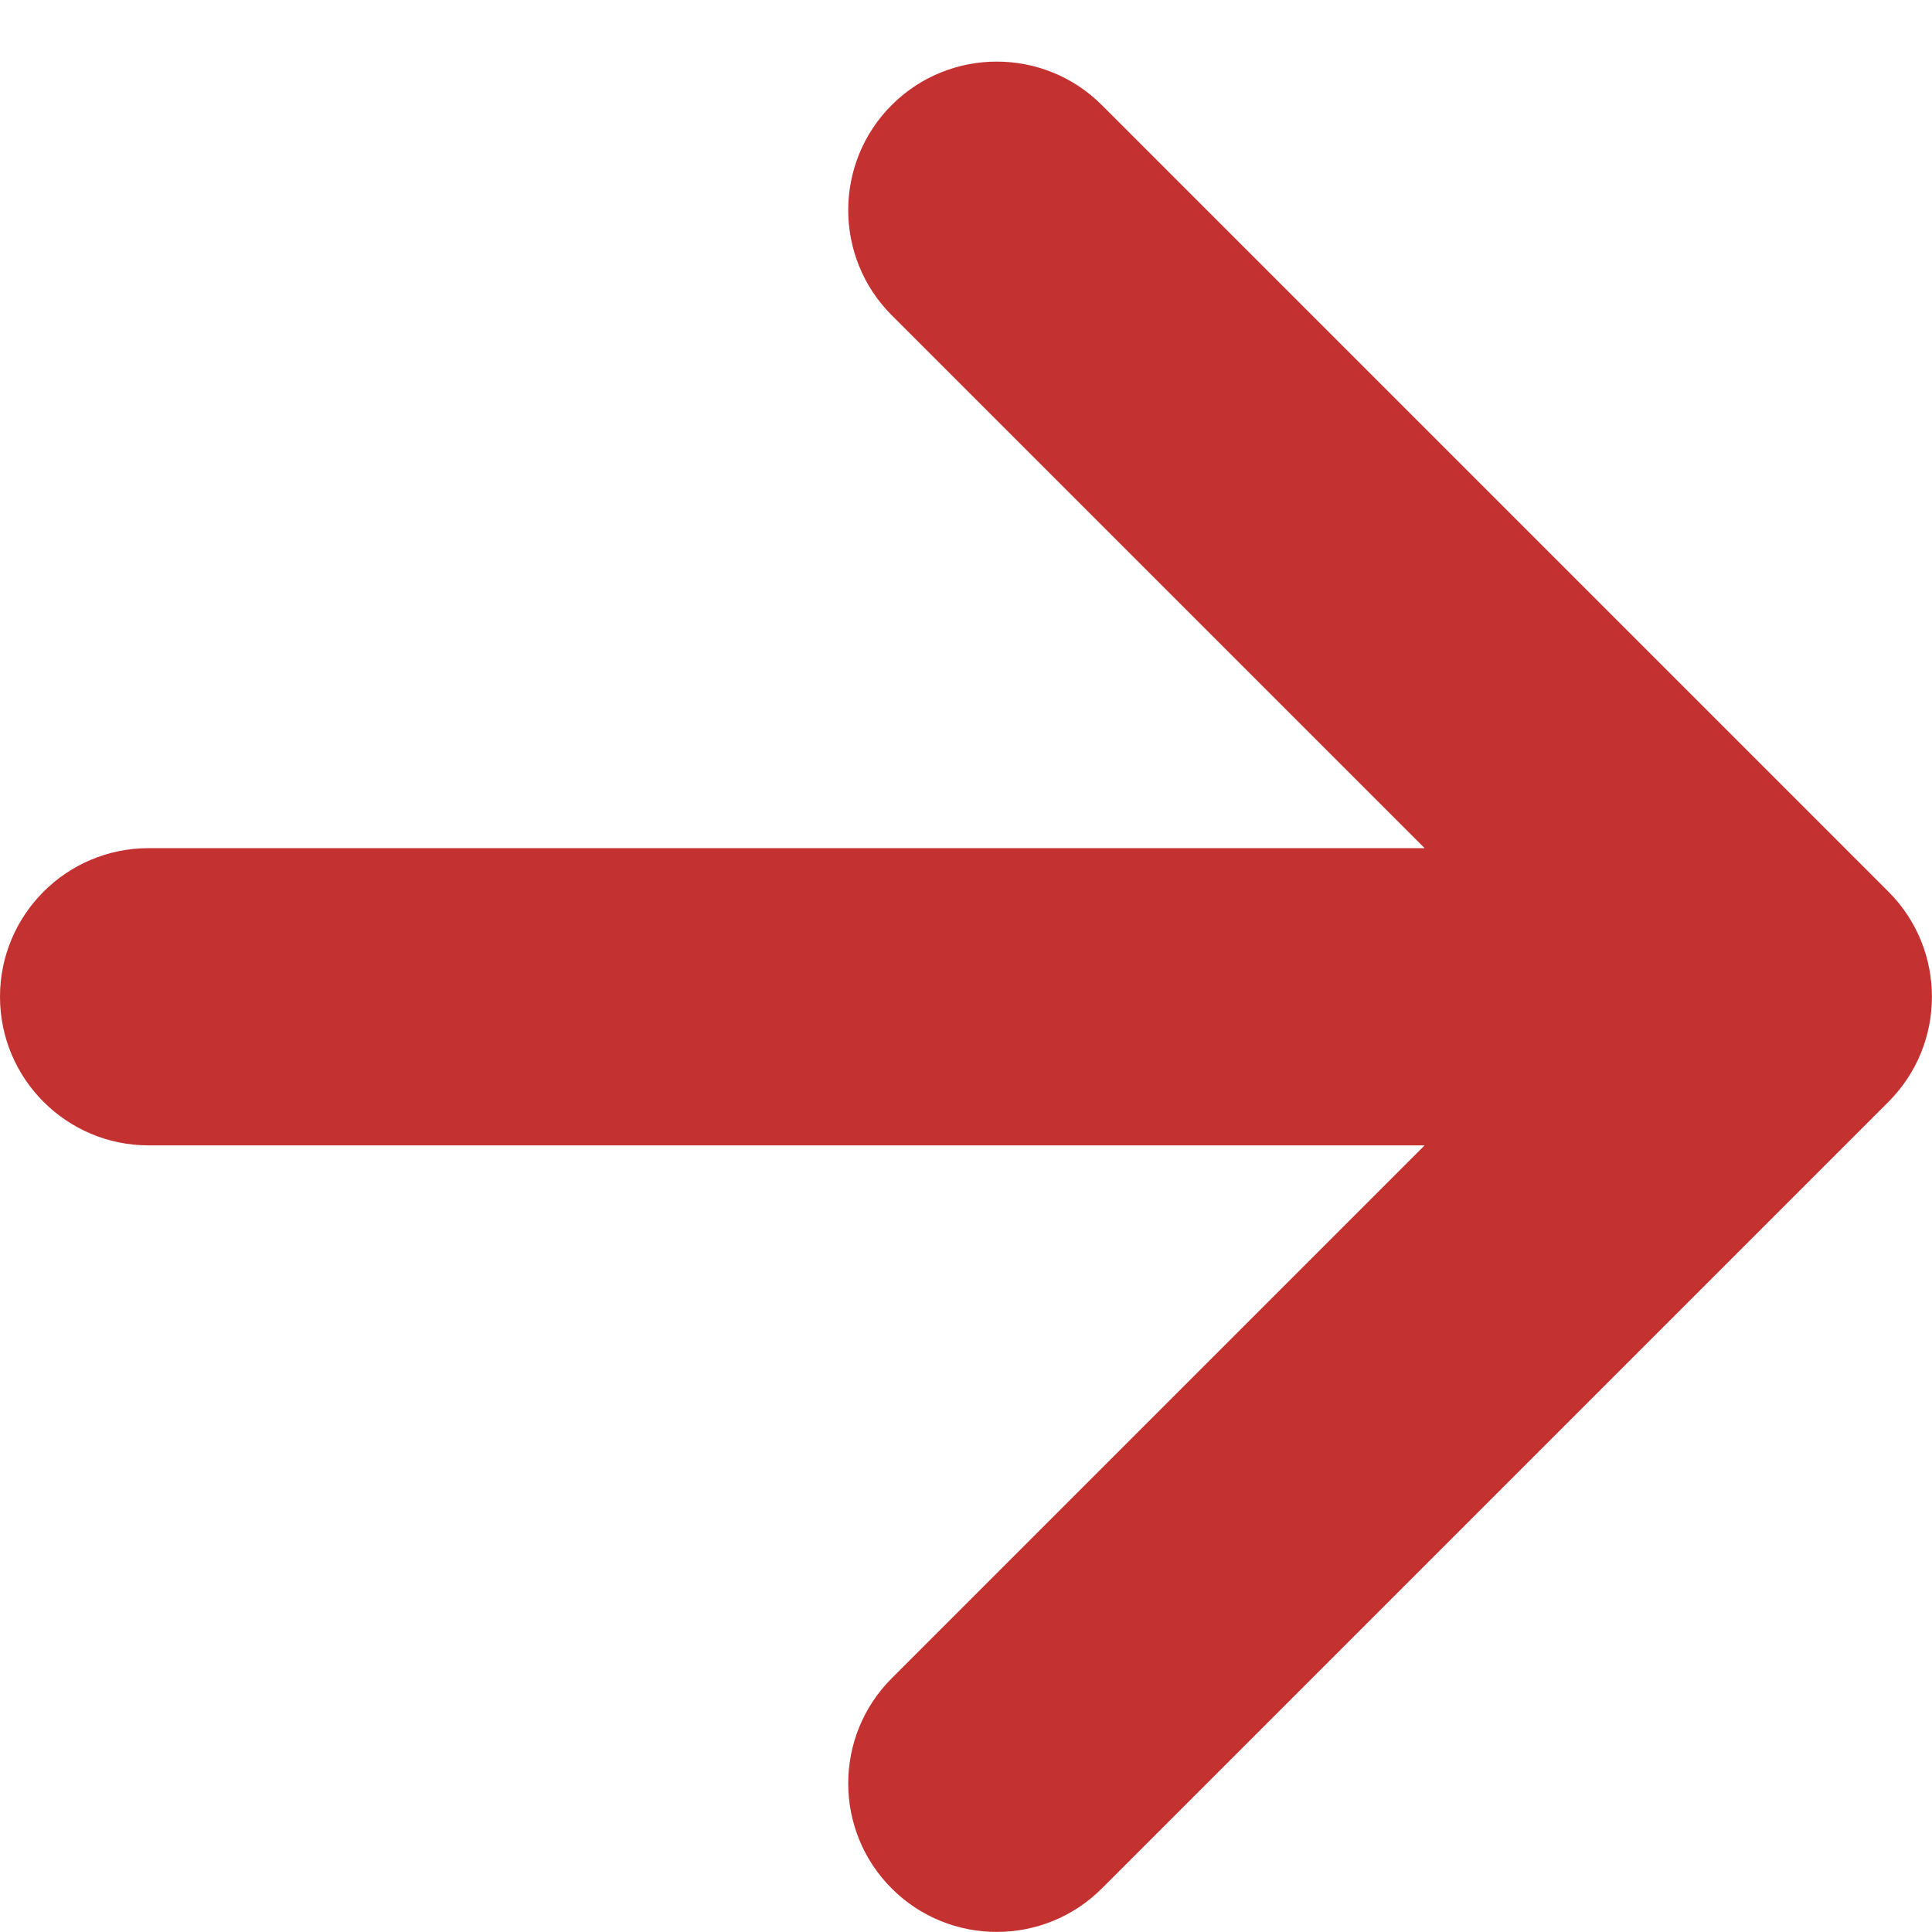
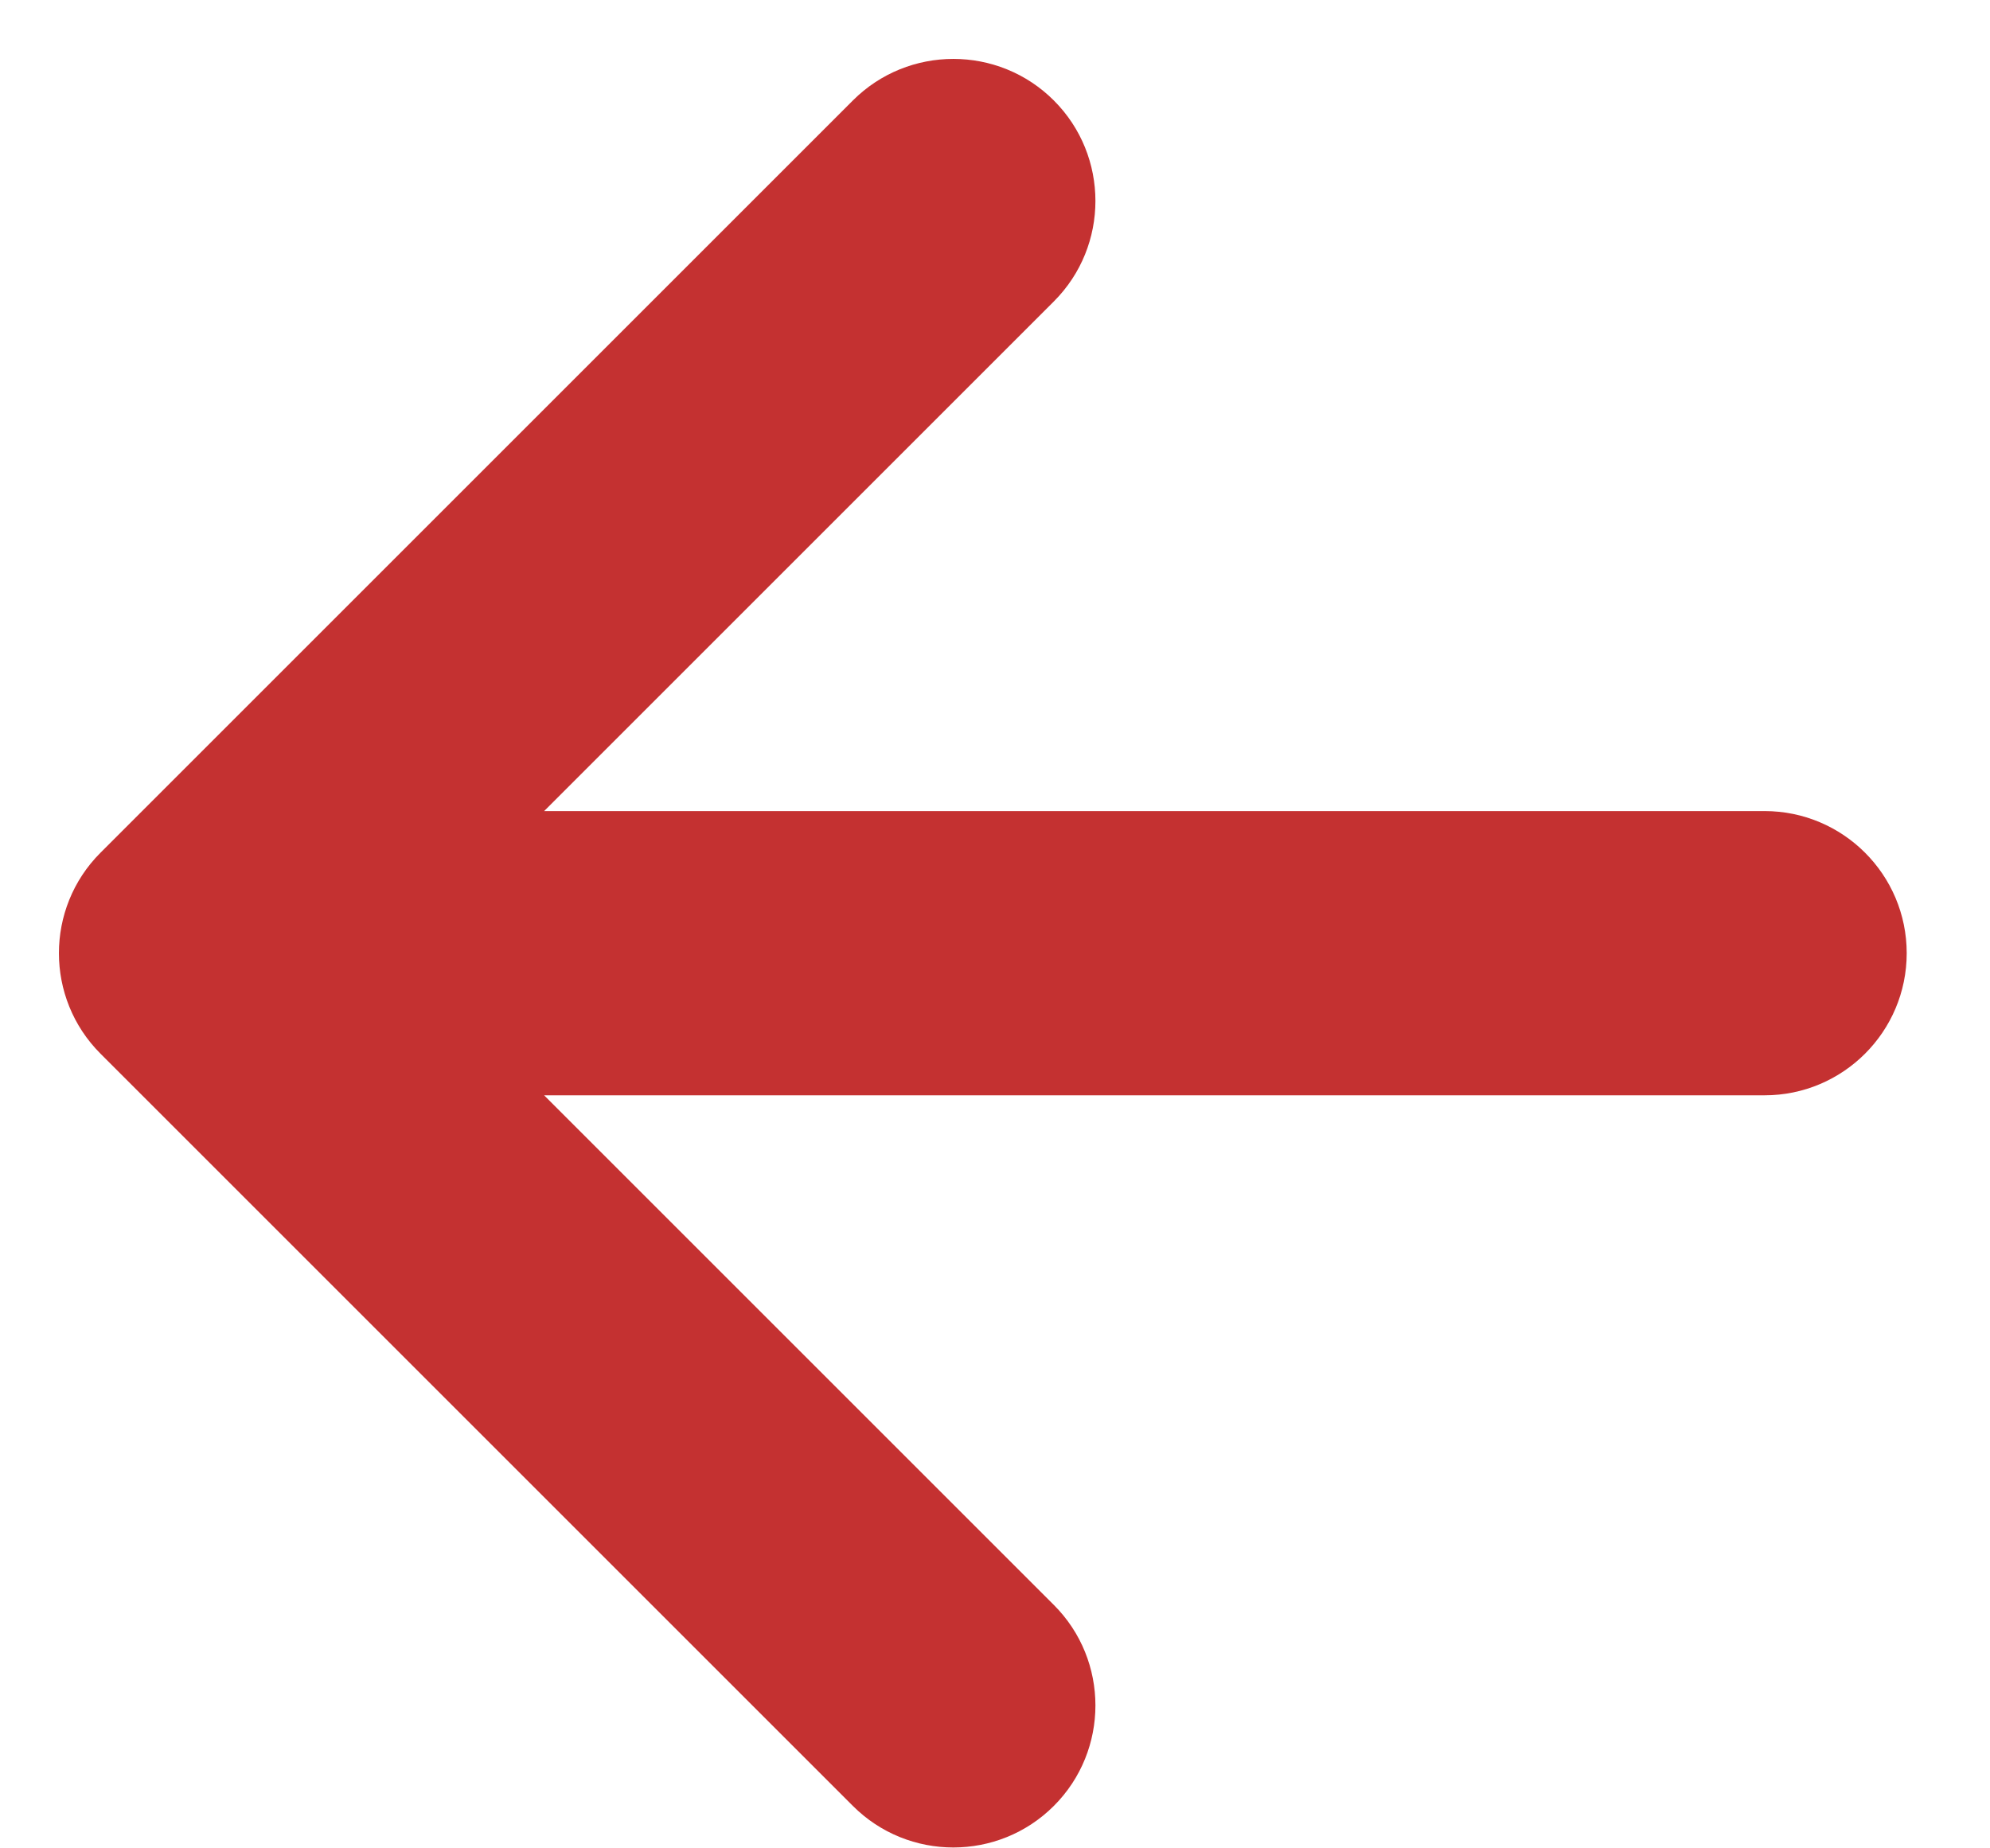
- <svg xmlns="http://www.w3.org/2000/svg" width="13px" height="13px" viewBox="0 0 13 13" version="1.1">
-   <g id="Workspace" stroke="none" stroke-width="1" fill="none" fill-rule="evenodd">
-     <g id="Workspace-/-Switch-workspace" transform="translate(-672, -143)" fill="#C43131">
-       <g id="Dropdown" transform="translate(383, 71)">
-         <g id="Stacked-Group" transform="translate(24, 24)">
-           <g id="Group" transform="translate(0, 43)">
-             <g transform="translate(260, 0)" id="icon/arrow/back">
-               <path d="M11,17.707 C11.39,18.097 12.024,18.097 12.414,17.707 L17.707,12.414 C18.097,12.024 18.097,11.39 17.707,11 L12.414,5.707 C12.024,5.317 11.39,5.317 11,5.707 C10.61,6.097 10.61,6.731 11,7.121 L14.586,10.707 L14.586,10.707 L6,10.707 C5.448,10.707 5,11.155 5,11.707 C5,12.259 5.448,12.707 6,12.707 L14.586,12.707 L14.586,12.707 L11,16.293 C10.61,16.683 10.61,17.317 11,17.707 Z" id="Path" transform="translate(11.707, 11.707) scale(-1, 1) rotate(180) translate(-11.707, -11.707) " />
-             </g>
-           </g>
-         </g>
-       </g>
+ <svg xmlns="http://www.w3.org/2000/svg" width="14px" height="13px" viewBox="0 0 14 13" version="1.1">
+   <g id="Symbols" stroke="none" stroke-width="1" fill="none" fill-rule="evenodd">
+     <g id="icon/arrow/back" transform="translate(-5, -5)" fill="#C43131">
+       <path d="M11,17.707 C11.39,18.097 12.024,18.097 12.414,17.707 L17.707,12.414 C18.097,12.024 18.097,11.39 17.707,11 L12.414,5.707 C12.024,5.317 11.39,5.317 11,5.707 C10.61,6.097 10.61,6.731 11,7.121 L14.586,10.707 L14.586,10.707 L6,10.707 C5.448,10.707 5,11.155 5,11.707 C5,12.259 5.448,12.707 6,12.707 L14.586,12.707 L14.586,12.707 L11,16.293 C10.61,16.683 10.61,17.317 11,17.707 Z" id="Path" transform="translate(11.707, 11.707) rotate(180) translate(-11.707, -11.707) " />
    </g>
  </g>
</svg>
